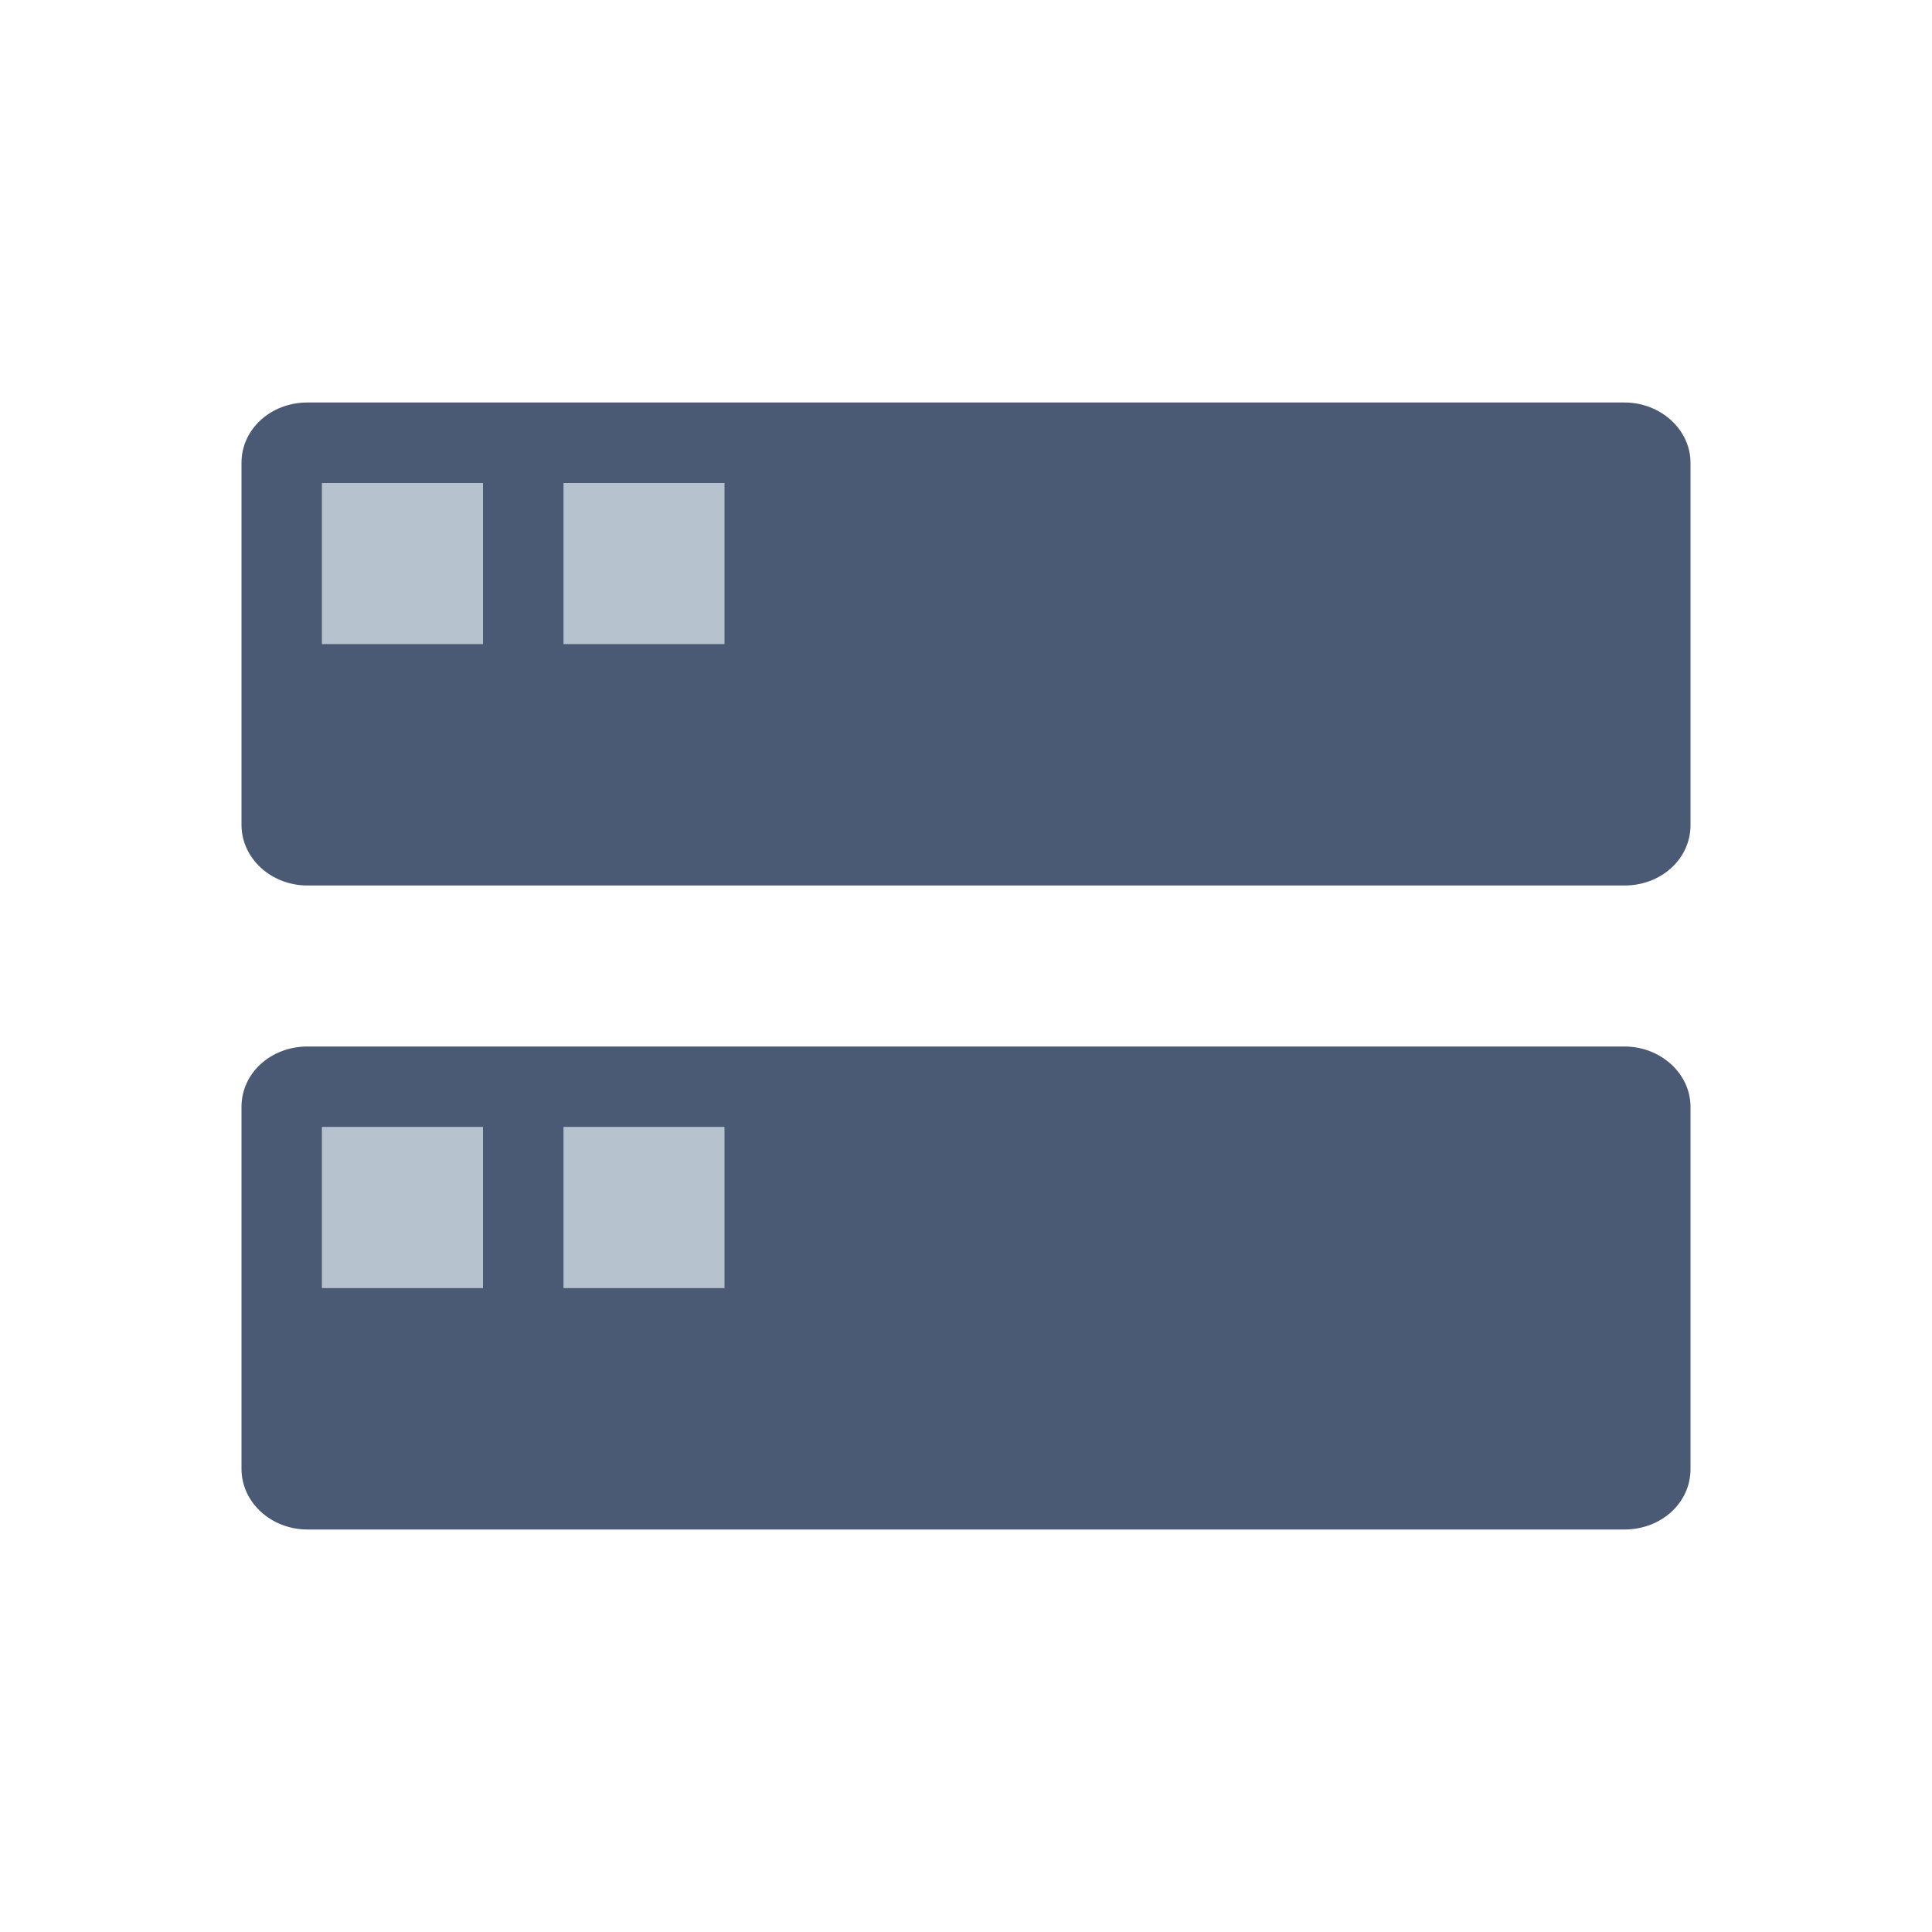
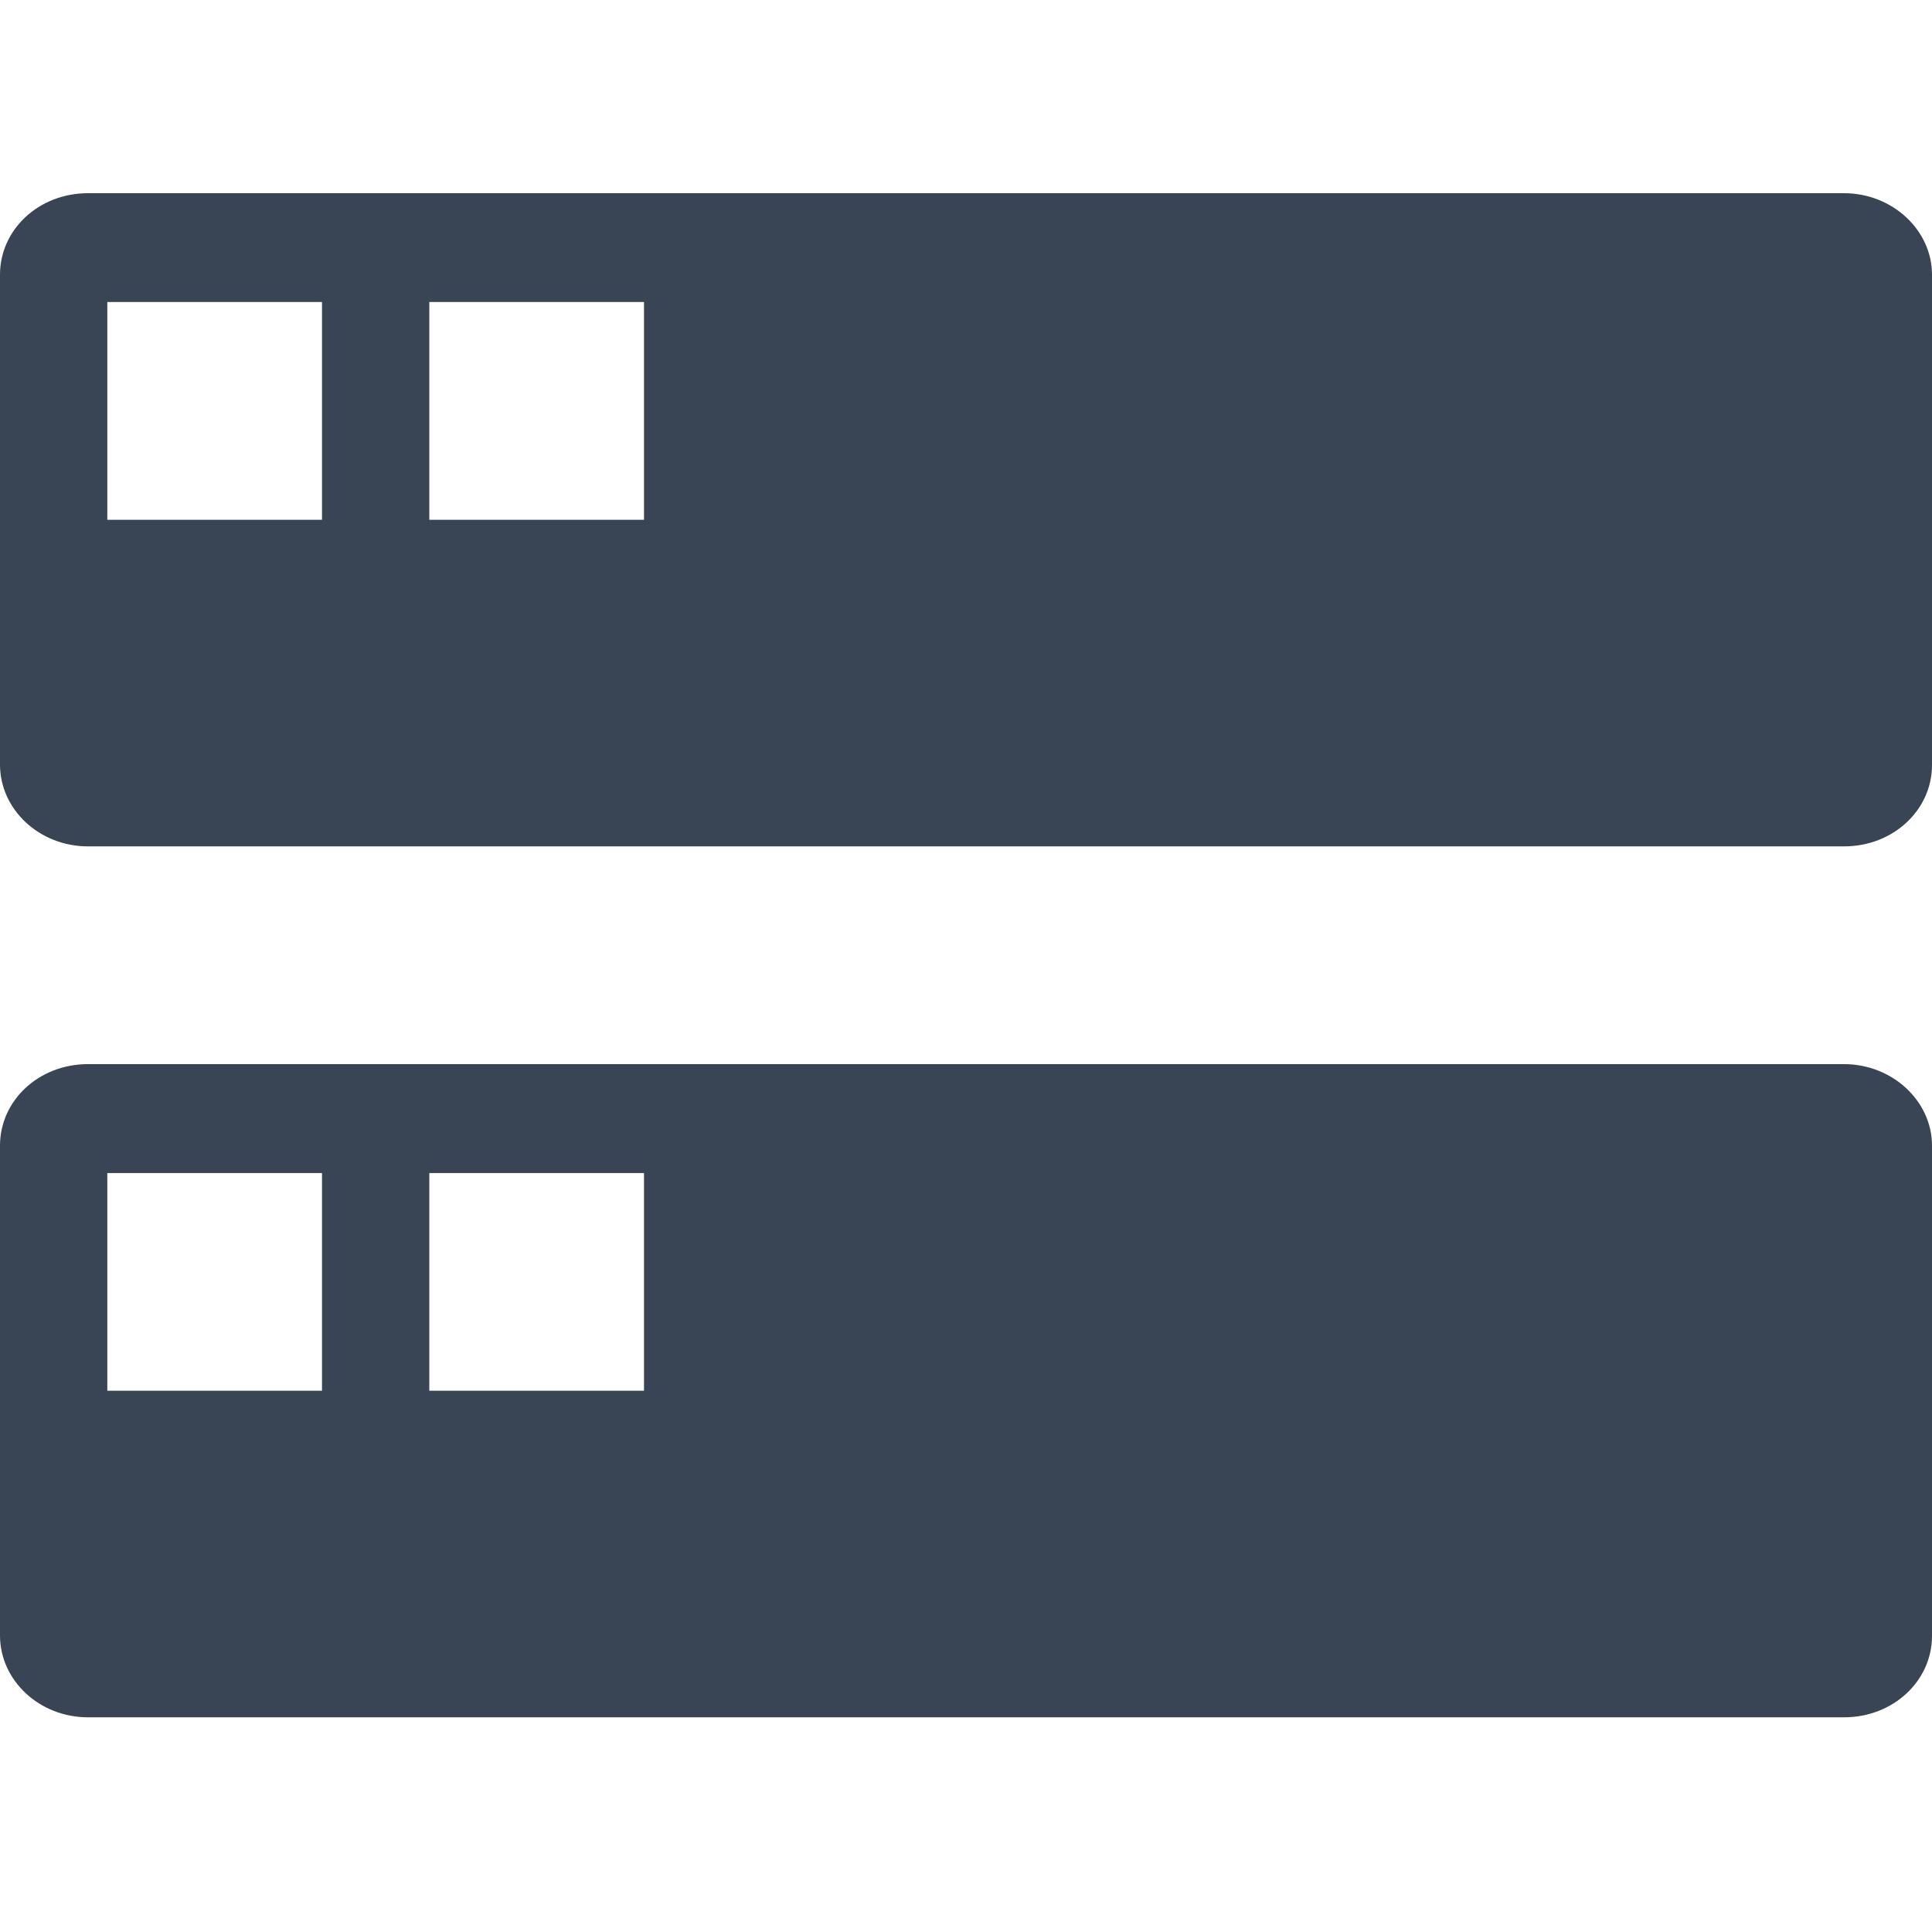
<svg xmlns="http://www.w3.org/2000/svg" width="24" height="24" viewBox="0 0 24 24" fill="none">
-   <rect x="4" y="6" width="2" height="2" fill="#B6C2CD" />
-   <rect x="4" y="14" width="2" height="2" fill="#B6C2CD" />
-   <rect x="6.667" y="6" width="2.667" height="2" fill="#B6C2CD" />
-   <rect x="6.667" y="14" width="2.667" height="2" fill="#B6C2CD" />
-   <path fill-rule="evenodd" clip-rule="evenodd" d="M3 5.748C3 5.335 3.36 5 3.82 5H20.18C20.632 5 21 5.34 21 5.748V10.252C21 10.665 20.64 11 20.18 11H3.82C3.369 11 3.003 10.665 3 10.252V5.748ZM7 6V8H9V6H7ZM4 6V8H6V6H4ZM3 13.748C3 13.335 3.36 13 3.82 13H20.18C20.632 13 21 13.34 21 13.748V18.252C21 18.665 20.64 19 20.18 19H3.82C3.369 19 3.003 18.665 3 18.252V13.748ZM7 14V16H9V14H7ZM4 14V16H6V14H4Z" fill="#4A5974" />
+   <path fill-rule="evenodd" clip-rule="evenodd" d="M0 3.412C0 2.853 0.48 2.4 1.093 2.4H22.907C23.509 2.4 24 2.86 24 3.412V9.503C24 10.061 23.52 10.514 22.907 10.514H1.093C0.492 10.514 0.004 10.061 0 9.503V3.412ZM5.333 3.752V6.457H8V3.752H5.333ZM1.333 3.752V6.457H4V3.752H1.333ZM0 14.231C0 13.672 0.48 13.219 1.093 13.219H22.907C23.509 13.219 24 13.679 24 14.231V20.322C24 20.88 23.52 21.333 22.907 21.333H1.093C0.492 21.333 0.004 20.88 0 20.322V14.231ZM5.333 14.572V17.276H8V14.572H5.333ZM1.333 14.572V17.276H4V14.572H1.333Z" fill="#394454" />
</svg>
